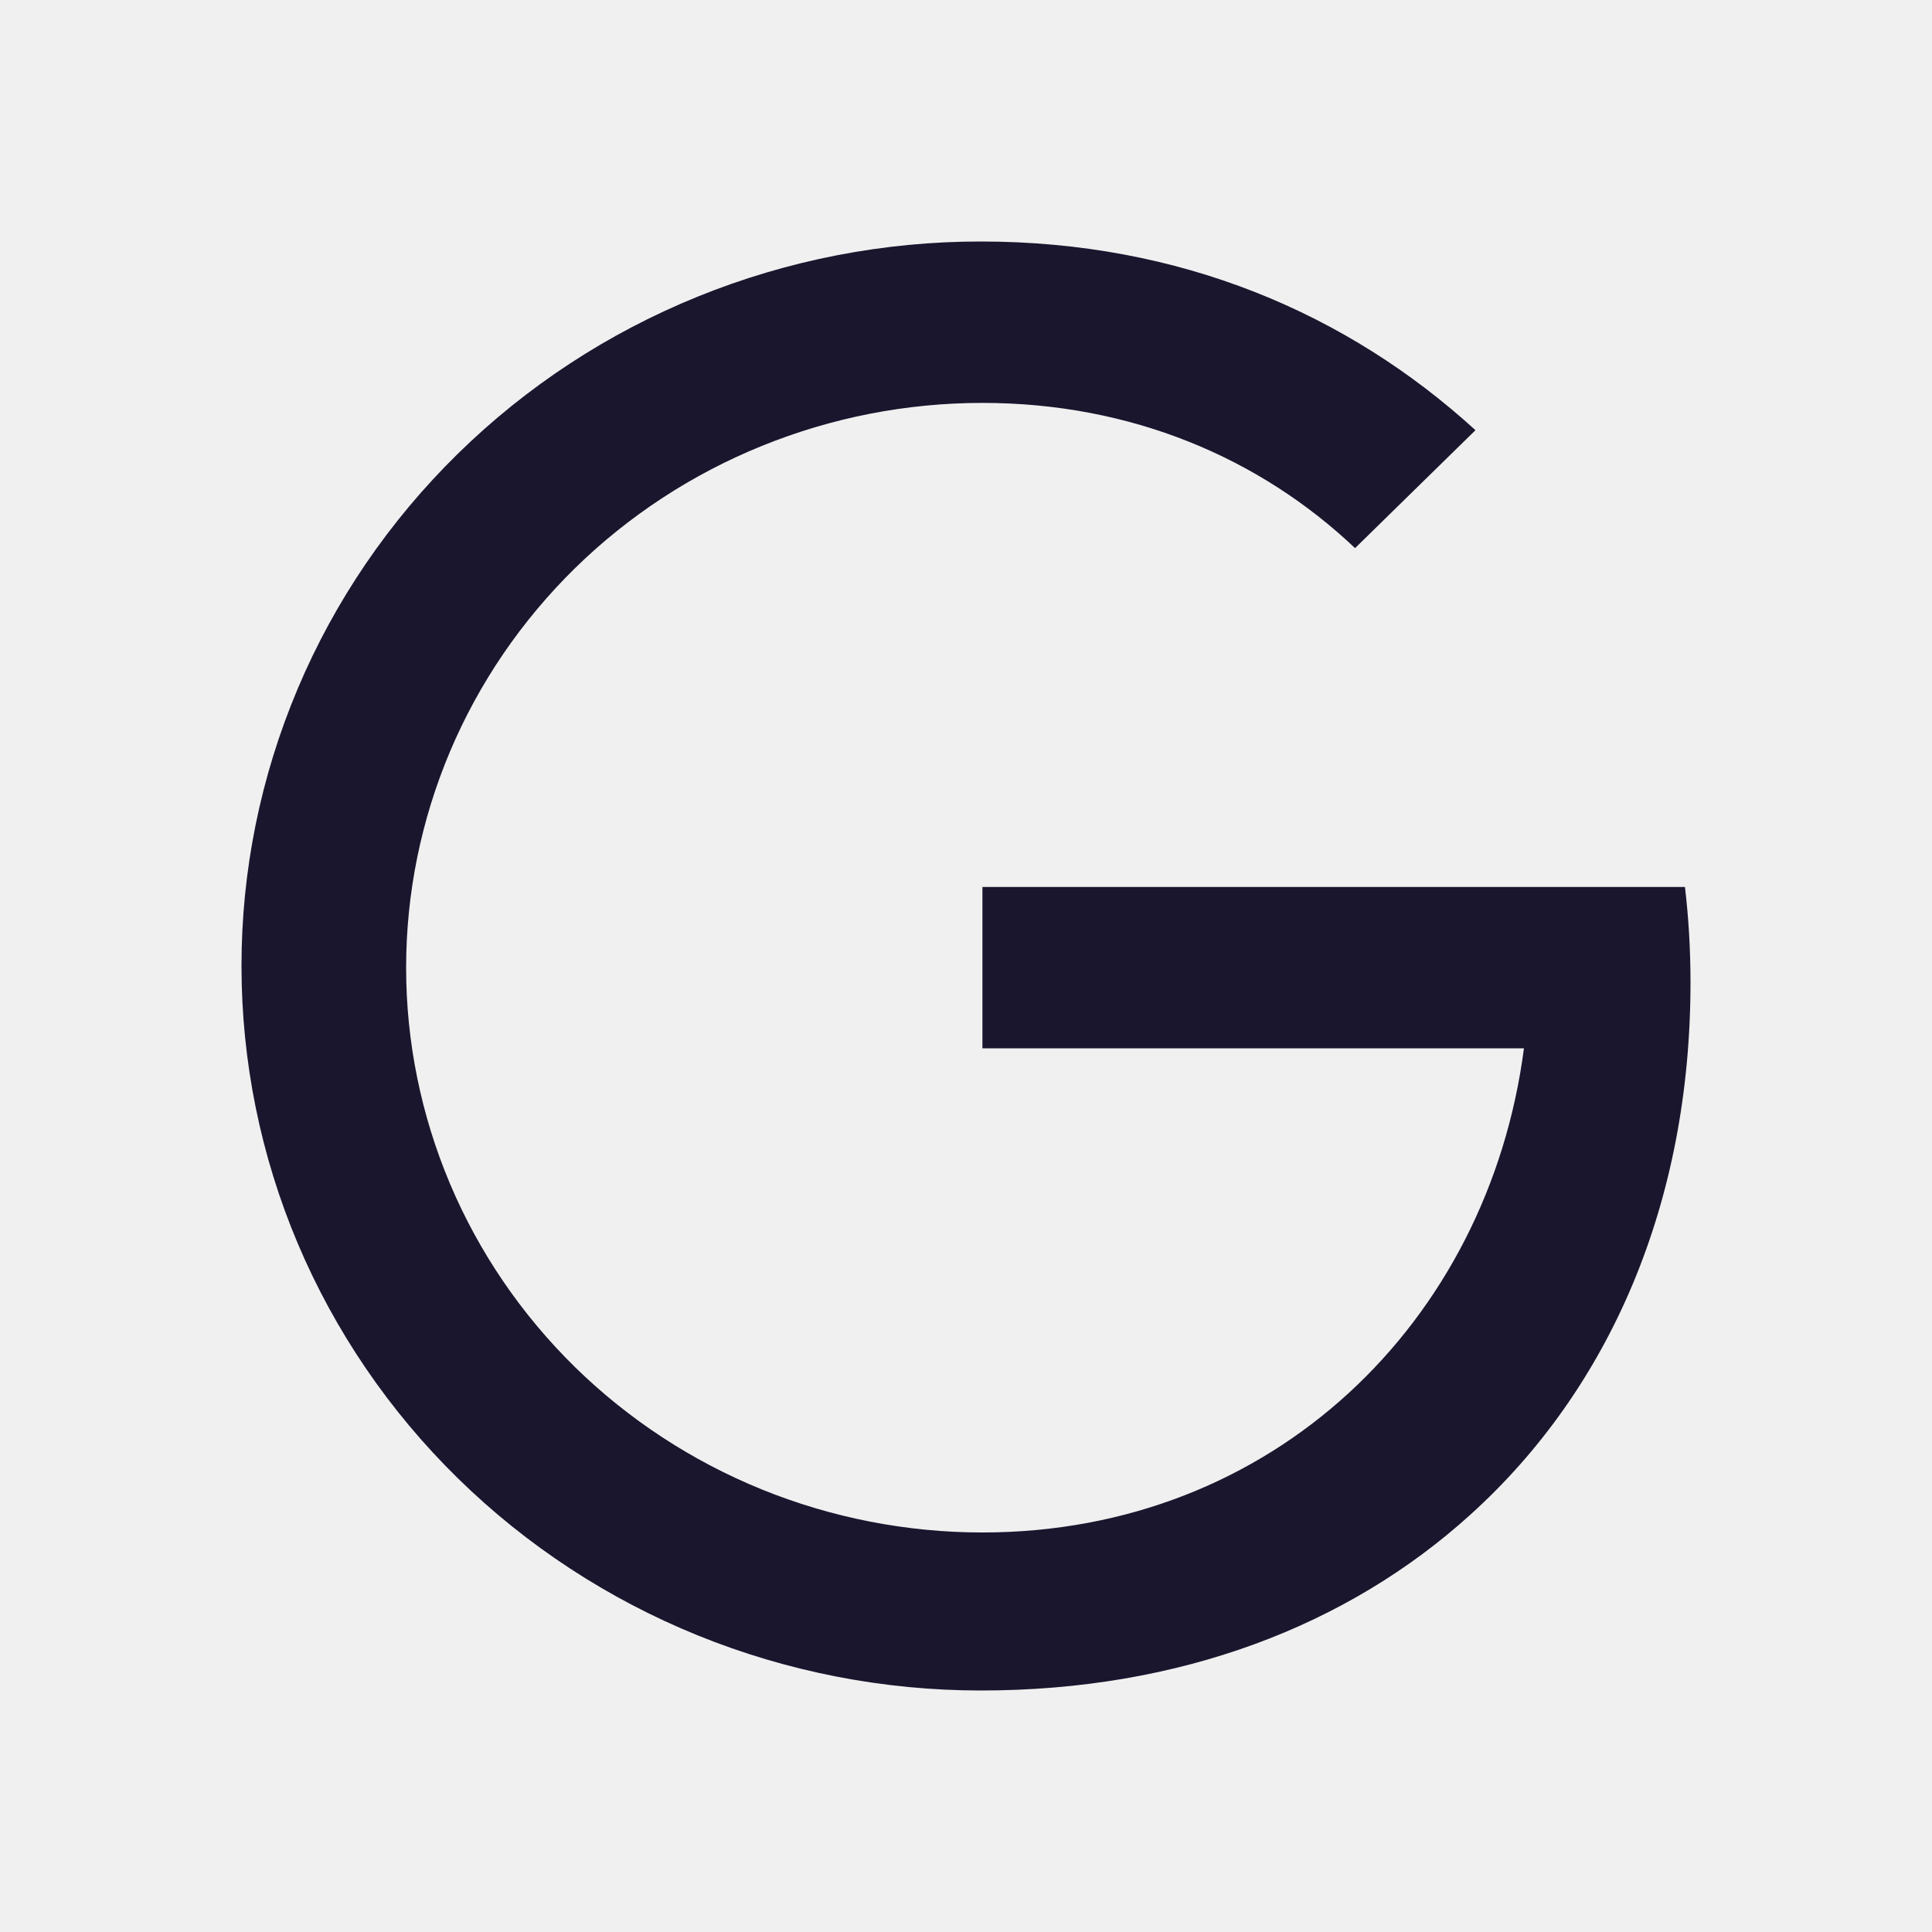
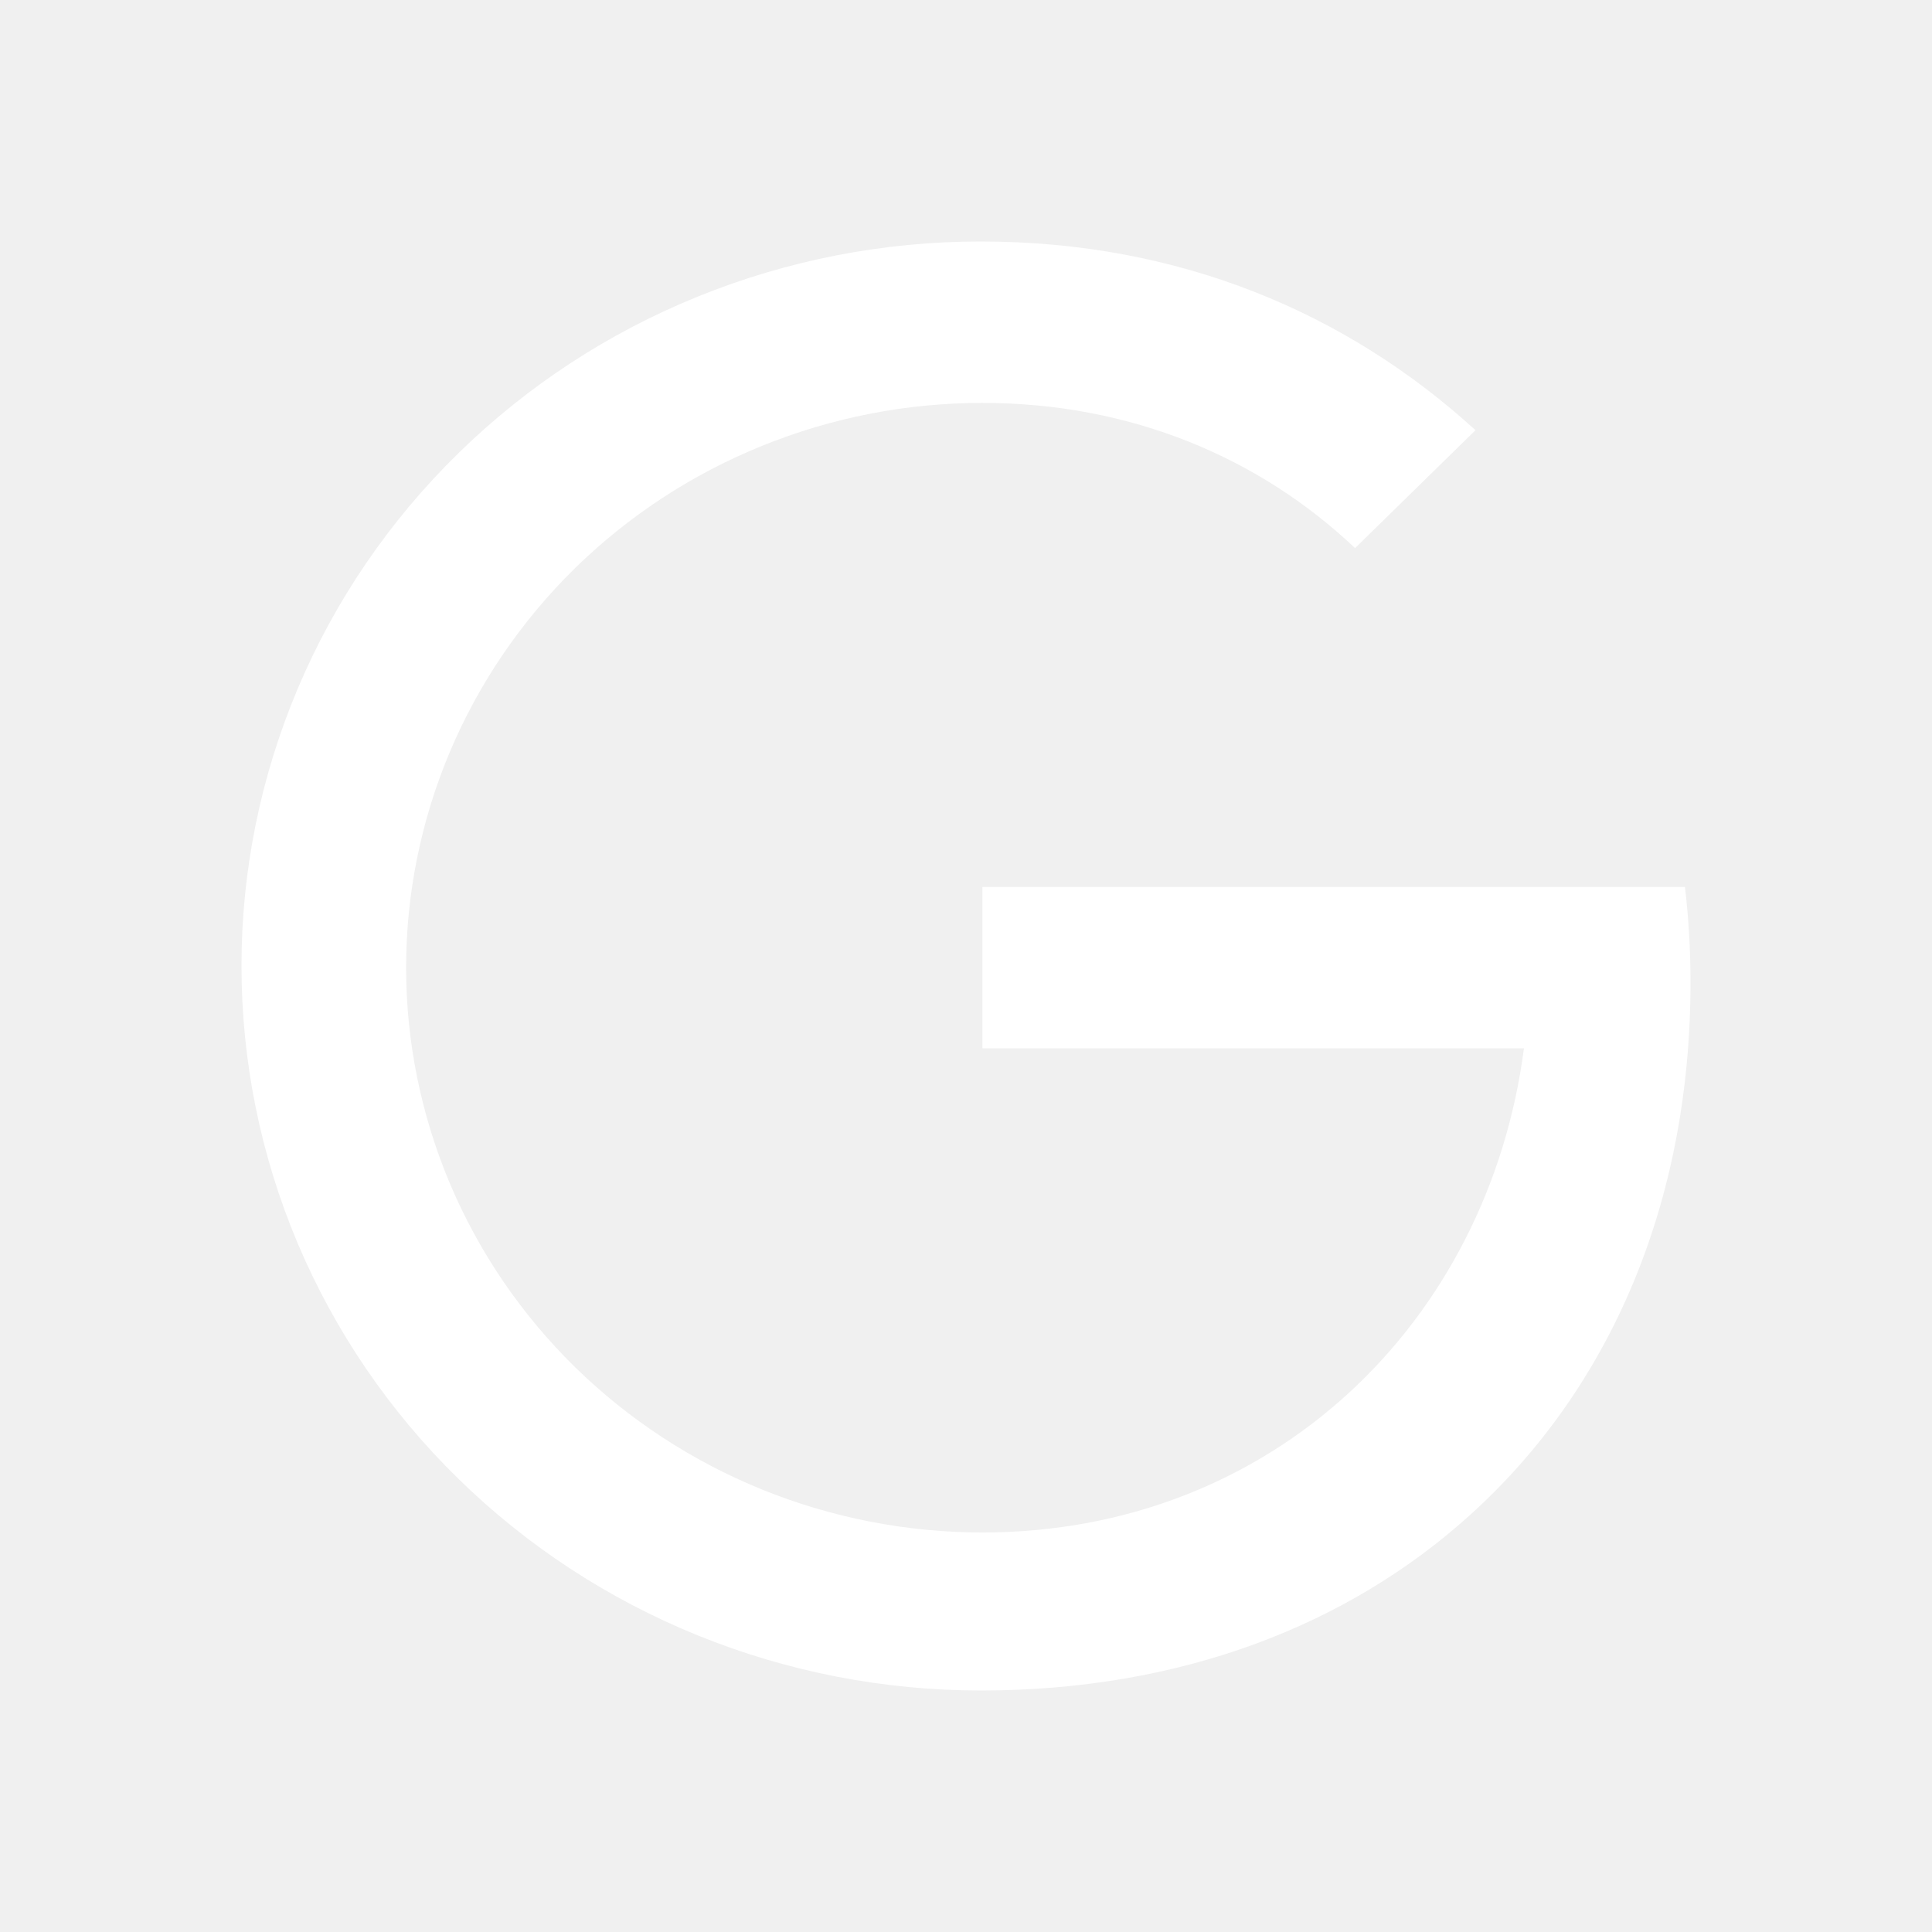
<svg xmlns="http://www.w3.org/2000/svg" width="24" height="24" viewBox="0 0 24 24" fill="none">
  <g clip-path="url(#clip0_32764_5629)">
-     <path d="M12.204 11.018H20.931C20.977 11.404 21 11.8 21 12.205C21 14.945 19.998 17.253 18.261 18.82C16.742 20.194 14.663 21 12.184 21C10.978 21 9.784 20.768 8.669 20.316C7.555 19.864 6.542 19.201 5.689 18.365C4.836 17.53 4.16 16.537 3.698 15.445C3.237 14.353 3 13.182 3 12.001C2.999 10.818 3.237 9.648 3.698 8.556C4.159 7.463 4.836 6.471 5.689 5.635C6.542 4.799 7.554 4.136 8.669 3.684C9.783 3.232 10.978 2.999 12.184 3C14.659 3 16.738 3.892 18.329 5.344L16.833 6.809C15.649 5.687 14.049 5.005 12.204 5.005C11.264 5.005 10.334 5.186 9.465 5.539C8.596 5.891 7.807 6.408 7.142 7.059C6.478 7.711 5.95 8.484 5.59 9.336C5.231 10.187 5.045 11.099 5.045 12.021C5.045 12.942 5.231 13.854 5.59 14.705C5.95 15.557 6.478 16.33 7.142 16.982C7.807 17.633 8.596 18.15 9.465 18.503C10.334 18.855 11.264 19.037 12.204 19.037C15.811 19.037 18.488 16.423 18.931 13.023H12.204V11.018Z" fill="#1A162E" />
+     <path d="M12.204 11.018H20.931C20.977 11.404 21 11.8 21 12.205C21 14.945 19.998 17.253 18.261 18.82C16.742 20.194 14.663 21 12.184 21C10.978 21 9.784 20.768 8.669 20.316C7.555 19.864 6.542 19.201 5.689 18.365C4.836 17.53 4.16 16.537 3.698 15.445C3.237 14.353 3 13.182 3 12.001C2.999 10.818 3.237 9.648 3.698 8.556C4.159 7.463 4.836 6.471 5.689 5.635C6.542 4.799 7.554 4.136 8.669 3.684C9.783 3.232 10.978 2.999 12.184 3C14.659 3 16.738 3.892 18.329 5.344L16.833 6.809C15.649 5.687 14.049 5.005 12.204 5.005C11.264 5.005 10.334 5.186 9.465 5.539C8.596 5.891 7.807 6.408 7.142 7.059C6.478 7.711 5.95 8.484 5.59 9.336C5.231 10.187 5.045 11.099 5.045 12.021C5.045 12.942 5.231 13.854 5.59 14.705C5.95 15.557 6.478 16.33 7.142 16.982C7.807 17.633 8.596 18.15 9.465 18.503C10.334 18.855 11.264 19.037 12.204 19.037C15.811 19.037 18.488 16.423 18.931 13.023H12.204V11.018Z" fill="#FFFFFF" />
  </g>
  <defs>
    <clipPath id="clip0_32764_5629">
      <rect width="24" height="24" fill="white" />
    </clipPath>
  </defs>
</svg>
